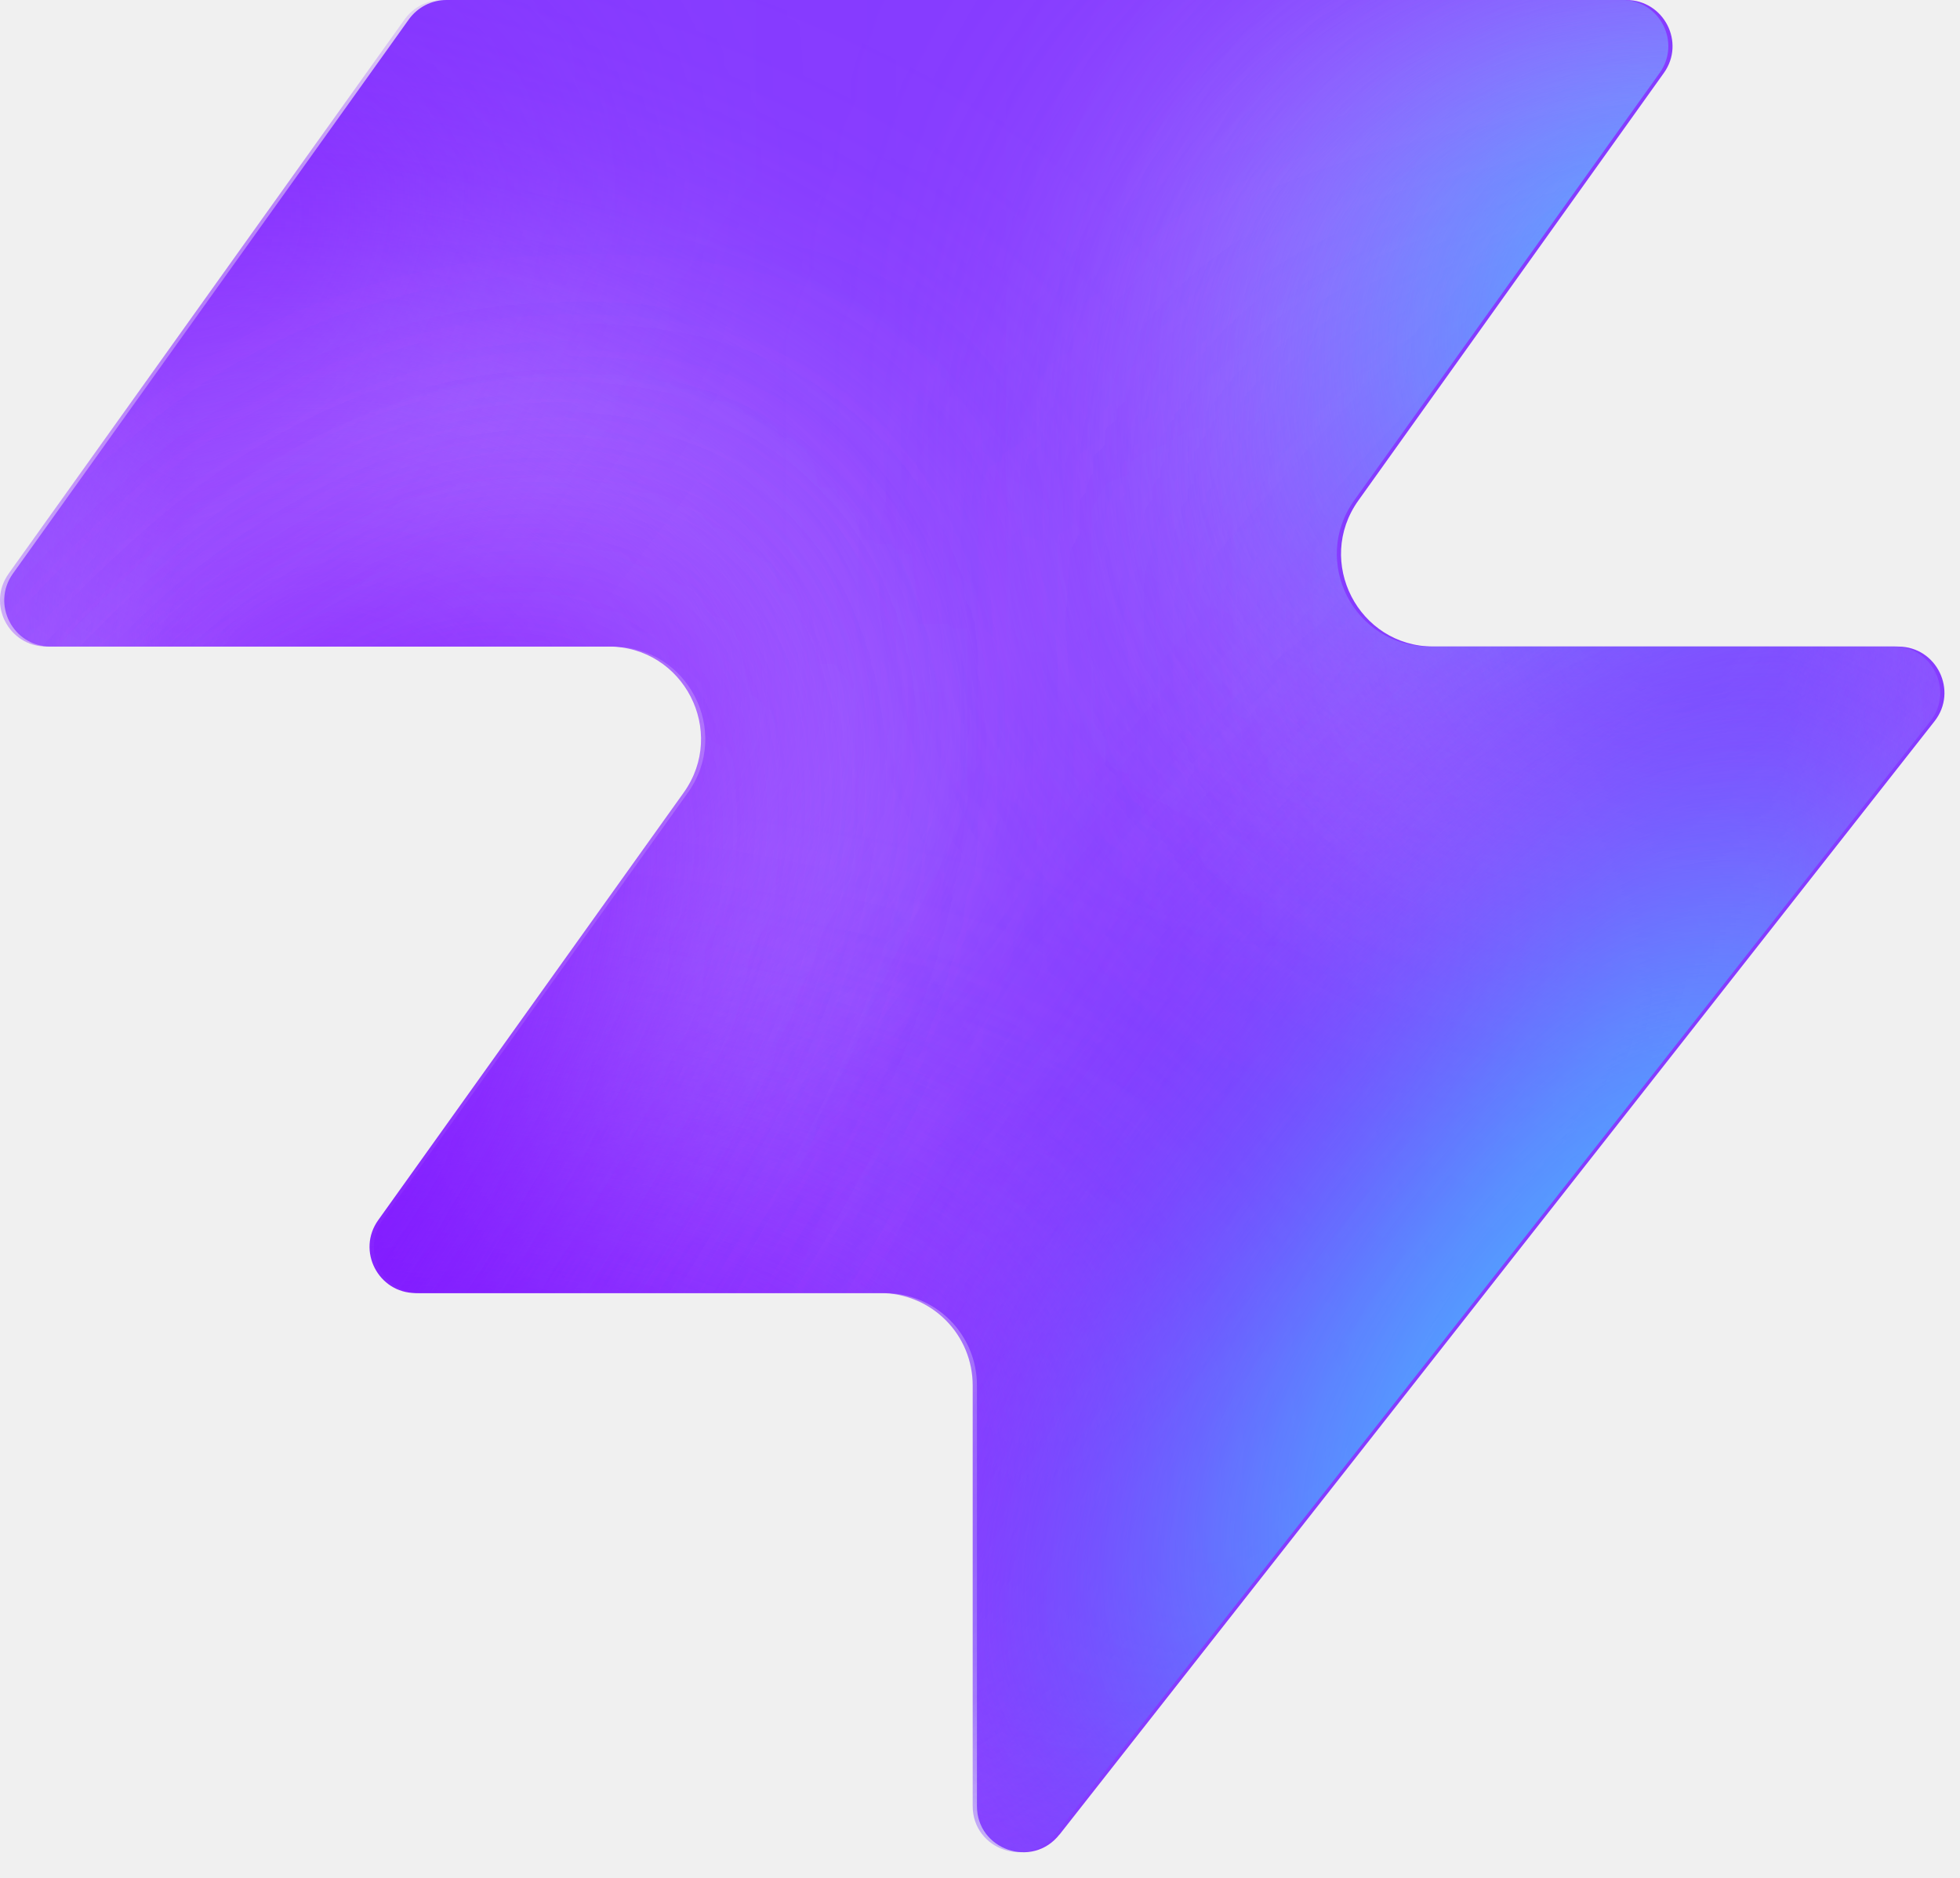
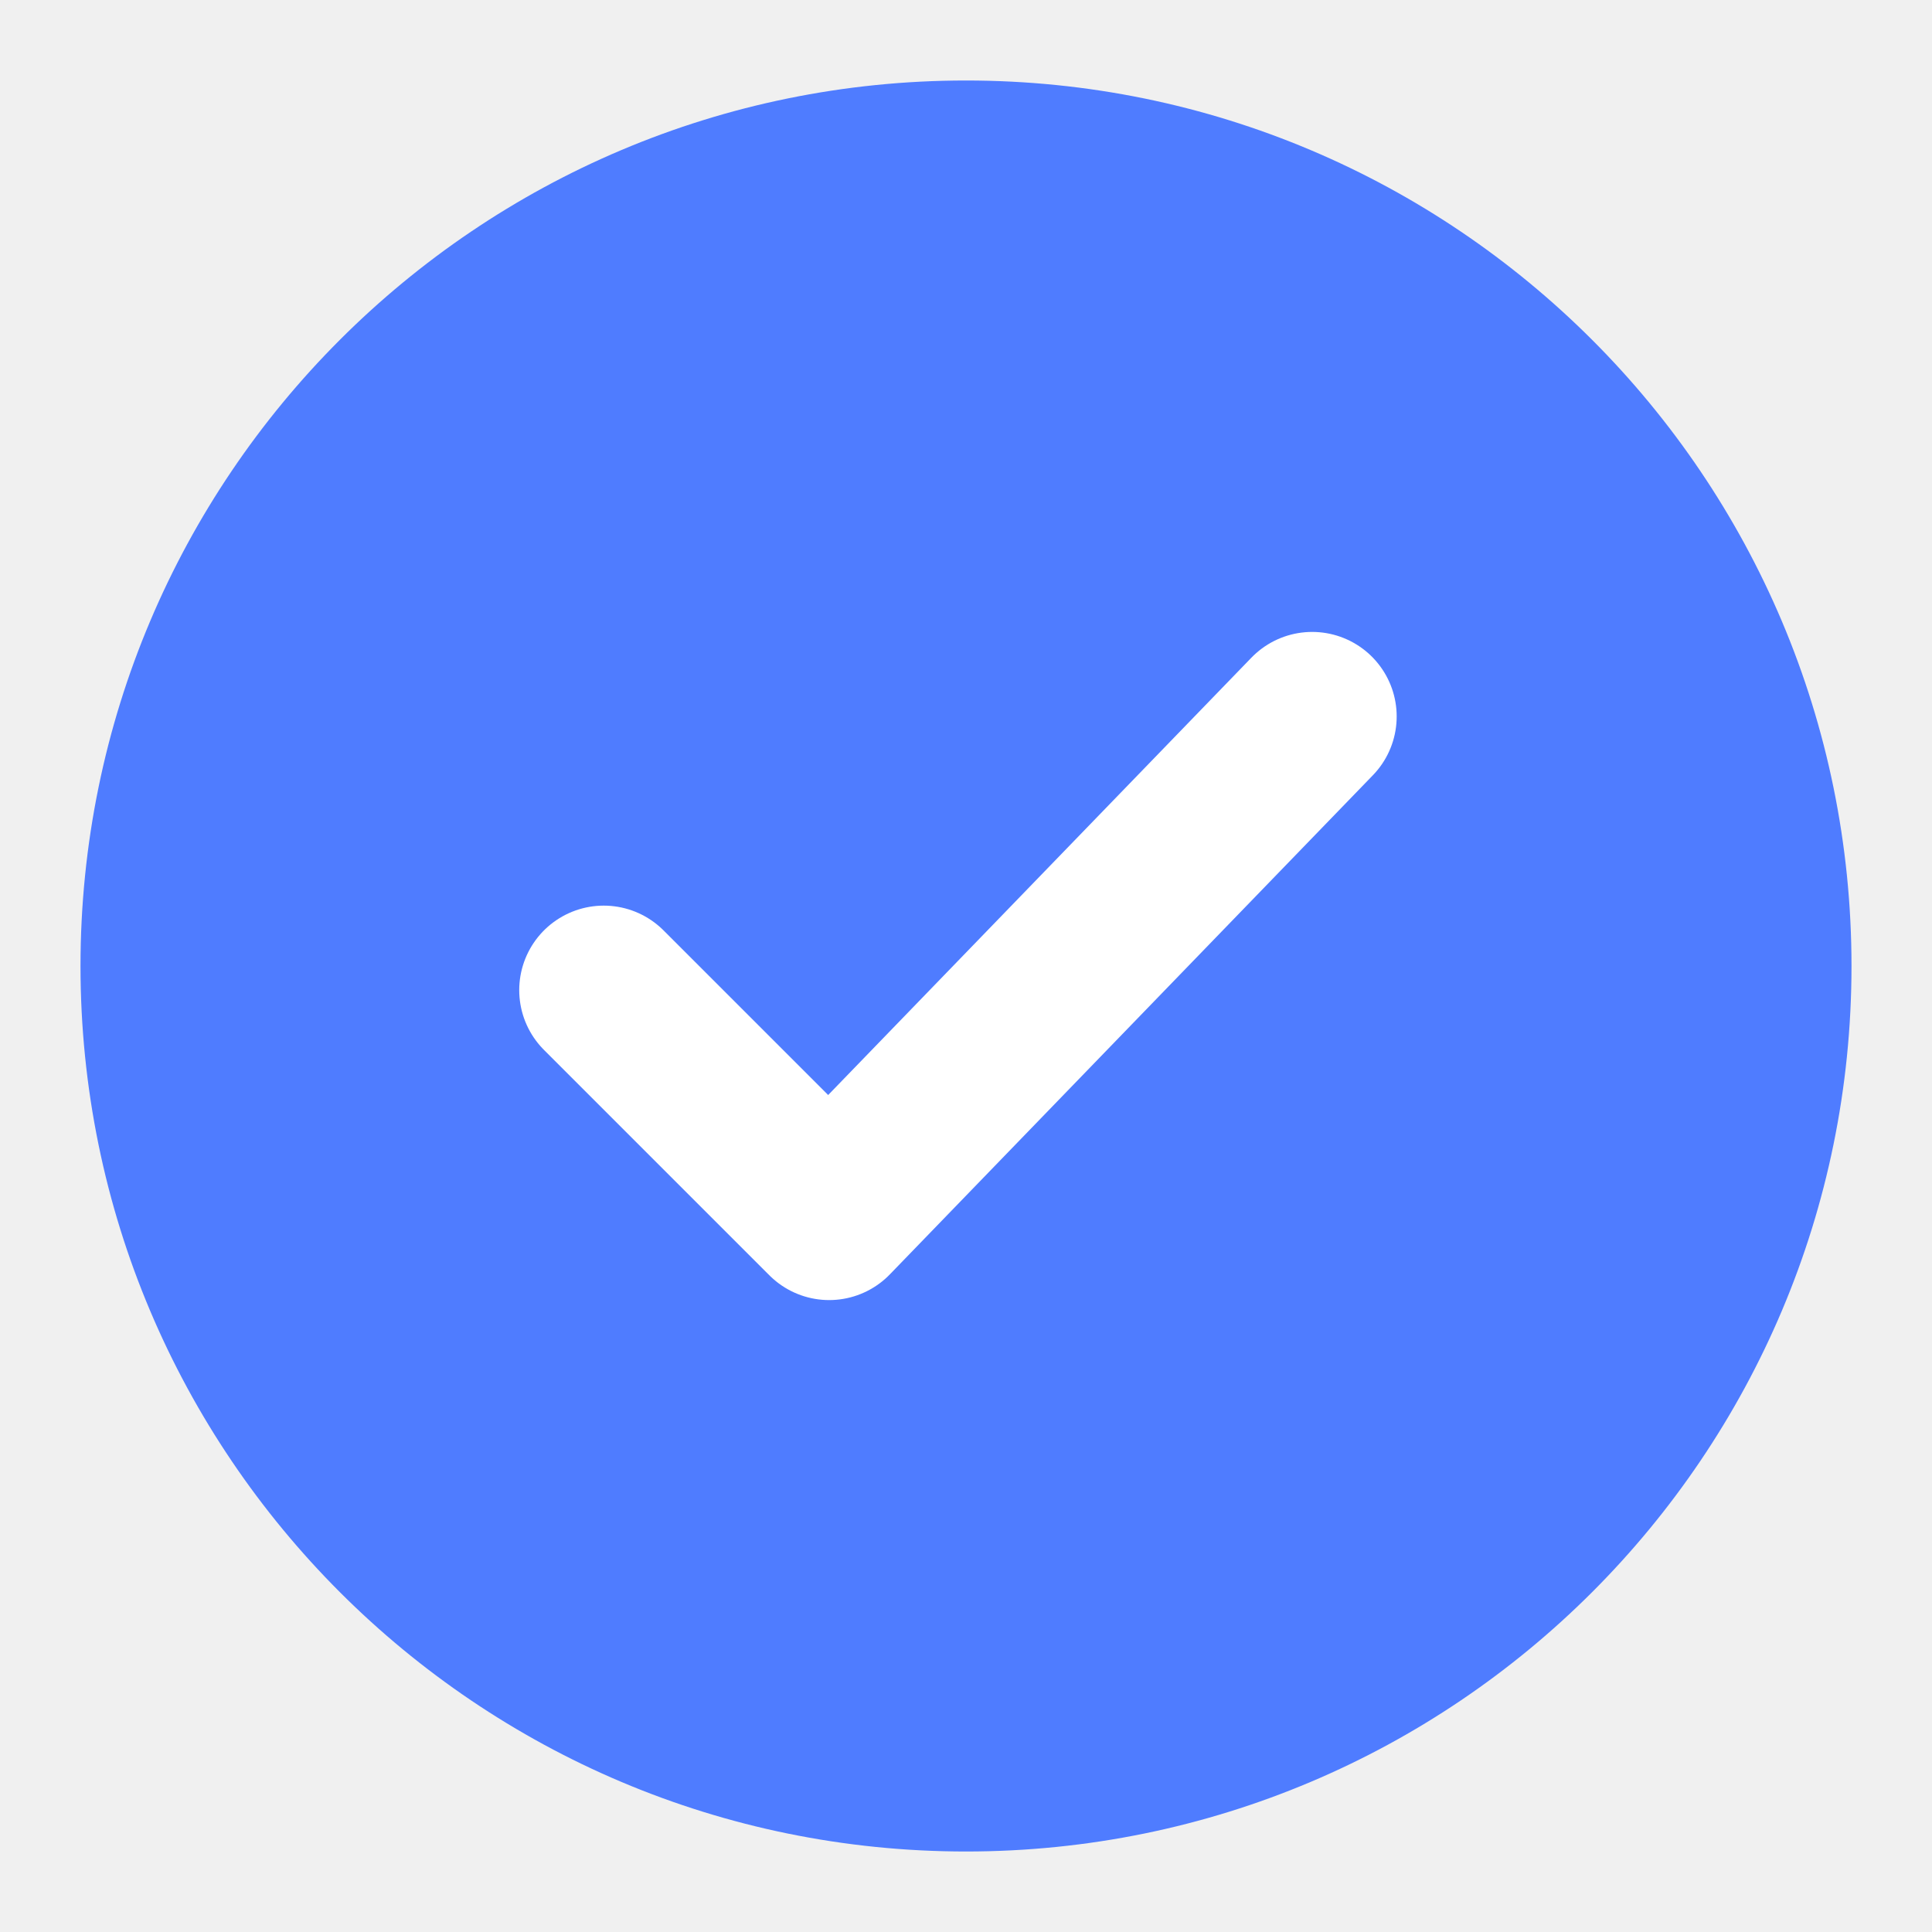
- <svg xmlns="http://www.w3.org/2000/svg" width="48" height="46" fill="none" viewBox="0 0 48 46">
-   <path fill="#863bff" d="M25.946 44.938c-.664.845-2.021.375-2.021-.698V33.937a2.26 2.26 0 0 0-2.262-2.262H10.287c-.92 0-1.456-1.04-.92-1.788l7.48-10.471c1.07-1.497 0-3.578-1.842-3.578H1.237c-.92 0-1.456-1.04-.92-1.788L10.013.474c.214-.297.556-.474.92-.474h28.894c.92 0 1.456 1.04.92 1.788l-7.48 10.471c-1.07 1.498 0 3.579 1.842 3.579h11.377c.943 0 1.473 1.088.89 1.83L25.947 44.94z" style="fill:#863bff;fill:color(display-p3 .525 .23 1);fill-opacity:1" />
-   <mask id="a" width="48" height="46" x="0" y="0" maskUnits="userSpaceOnUse" style="mask-type:alpha">
-     <path fill="#000" d="M25.842 44.938c-.664.844-2.021.375-2.021-.698V33.937a2.26 2.26 0 0 0-2.262-2.262H10.183c-.92 0-1.456-1.04-.92-1.788l7.48-10.471c1.07-1.498 0-3.579-1.842-3.579H1.133c-.92 0-1.456-1.04-.92-1.787L9.91.473c.214-.297.556-.474.92-.474h28.894c.92 0 1.456 1.04.92 1.788l-7.48 10.471c-1.07 1.498 0 3.578 1.842 3.578h11.377c.943 0 1.473 1.088.89 1.832L25.843 44.94z" style="fill:#000;fill-opacity:1" />
-   </mask>
-   <g mask="url(#a)">
-     <g filter="url(#b)">
-       <ellipse cx="5.508" cy="14.704" fill="#ede6ff" rx="5.508" ry="14.704" style="fill:#ede6ff;fill:color(display-p3 .927 .903 1);fill-opacity:1" transform="matrix(.00324 1 1 -.00324 -4.47 31.516)" />
-     </g>
-     <g filter="url(#c)">
-       <ellipse cx="10.399" cy="29.851" fill="#ede6ff" rx="10.399" ry="29.851" style="fill:#ede6ff;fill:color(display-p3 .927 .903 1);fill-opacity:1" transform="matrix(.00324 1 1 -.00324 -39.328 7.883)" />
-     </g>
-     <g filter="url(#d)">
-       <ellipse cx="5.508" cy="30.487" fill="#7e14ff" rx="5.508" ry="30.487" style="fill:#7e14ff;fill:color(display-p3 .492 .077 1);fill-opacity:1" transform="rotate(89.814 -25.913 -14.639)scale(1 -1)" />
-     </g>
-     <g filter="url(#e)">
-       <ellipse cx="5.508" cy="30.599" fill="#7e14ff" rx="5.508" ry="30.599" style="fill:#7e14ff;fill:color(display-p3 .492 .077 1);fill-opacity:1" transform="rotate(89.814 -32.644 -3.334)scale(1 -1)" />
-     </g>
-     <g filter="url(#f)">
-       <ellipse cx="5.508" cy="30.599" fill="#7e14ff" rx="5.508" ry="30.599" style="fill:#7e14ff;fill:color(display-p3 .492 .077 1);fill-opacity:1" transform="matrix(.00324 1 1 -.00324 -34.34 30.47)" />
-     </g>
-     <g filter="url(#g)">
-       <ellipse cx="14.072" cy="22.078" fill="#ede6ff" rx="14.072" ry="22.078" style="fill:#ede6ff;fill:color(display-p3 .927 .903 1);fill-opacity:1" transform="rotate(93.35 24.506 48.493)scale(-1 1)" />
-     </g>
-     <g filter="url(#h)">
-       <ellipse cx="3.47" cy="21.501" fill="#7e14ff" rx="3.47" ry="21.501" style="fill:#7e14ff;fill:color(display-p3 .492 .077 1);fill-opacity:1" transform="rotate(89.009 28.708 47.59)scale(-1 1)" />
-     </g>
-     <g filter="url(#i)">
-       <ellipse cx="3.47" cy="21.501" fill="#7e14ff" rx="3.47" ry="21.501" style="fill:#7e14ff;fill:color(display-p3 .492 .077 1);fill-opacity:1" transform="rotate(89.009 28.708 47.59)scale(-1 1)" />
-     </g>
-     <g filter="url(#j)">
-       <ellipse cx=".387" cy="8.972" fill="#7e14ff" rx="4.407" ry="29.108" style="fill:#7e14ff;fill:color(display-p3 .492 .077 1);fill-opacity:1" transform="rotate(39.51 .387 8.972)" />
-     </g>
-     <g filter="url(#k)">
-       <ellipse cx="47.523" cy="-6.092" fill="#7e14ff" rx="4.407" ry="29.108" style="fill:#7e14ff;fill:color(display-p3 .492 .077 1);fill-opacity:1" transform="rotate(37.892 47.523 -6.092)" />
-     </g>
-     <g filter="url(#l)">
-       <ellipse cx="41.412" cy="6.333" fill="#47bfff" rx="5.971" ry="9.665" style="fill:#47bfff;fill:color(display-p3 .28 .748 1);fill-opacity:1" transform="rotate(37.892 41.412 6.333)" />
-     </g>
-     <g filter="url(#m)">
-       <ellipse cx="-1.879" cy="38.332" fill="#7e14ff" rx="4.407" ry="29.108" style="fill:#7e14ff;fill:color(display-p3 .492 .077 1);fill-opacity:1" transform="rotate(37.892 -1.88 38.332)" />
-     </g>
-     <g filter="url(#n)">
-       <ellipse cx="-1.879" cy="38.332" fill="#7e14ff" rx="4.407" ry="29.108" style="fill:#7e14ff;fill:color(display-p3 .492 .077 1);fill-opacity:1" transform="rotate(37.892 -1.88 38.332)" />
-     </g>
-     <g filter="url(#o)">
-       <ellipse cx="35.651" cy="29.907" fill="#7e14ff" rx="4.407" ry="29.108" style="fill:#7e14ff;fill:color(display-p3 .492 .077 1);fill-opacity:1" transform="rotate(37.892 35.651 29.907)" />
-     </g>
-     <g filter="url(#p)">
-       <ellipse cx="38.418" cy="32.4" fill="#47bfff" rx="5.971" ry="15.297" style="fill:#47bfff;fill:color(display-p3 .28 .748 1);fill-opacity:1" transform="rotate(37.892 38.418 32.4)" />
-     </g>
-   </g>
-   <defs>
-     <filter id="b" width="60.045" height="41.654" x="-19.77" y="16.149" color-interpolation-filters="sRGB" filterUnits="userSpaceOnUse">
-       <feFlood flood-opacity="0" result="BackgroundImageFix" />
-       <feBlend in="SourceGraphic" in2="BackgroundImageFix" result="shape" />
-       <feGaussianBlur result="effect1_foregroundBlur_2002_17158" stdDeviation="7.659" />
-     </filter>
-     <filter id="c" width="90.34" height="51.437" x="-54.613" y="-7.533" color-interpolation-filters="sRGB" filterUnits="userSpaceOnUse">
-       <feFlood flood-opacity="0" result="BackgroundImageFix" />
-       <feBlend in="SourceGraphic" in2="BackgroundImageFix" result="shape" />
-       <feGaussianBlur result="effect1_foregroundBlur_2002_17158" stdDeviation="7.659" />
-     </filter>
-     <filter id="d" width="79.355" height="29.4" x="-49.64" y="2.03" color-interpolation-filters="sRGB" filterUnits="userSpaceOnUse">
-       <feFlood flood-opacity="0" result="BackgroundImageFix" />
-       <feBlend in="SourceGraphic" in2="BackgroundImageFix" result="shape" />
-       <feGaussianBlur result="effect1_foregroundBlur_2002_17158" stdDeviation="4.596" />
-     </filter>
-     <filter id="e" width="79.579" height="29.4" x="-45.045" y="20.029" color-interpolation-filters="sRGB" filterUnits="userSpaceOnUse">
-       <feFlood flood-opacity="0" result="BackgroundImageFix" />
-       <feBlend in="SourceGraphic" in2="BackgroundImageFix" result="shape" />
-       <feGaussianBlur result="effect1_foregroundBlur_2002_17158" stdDeviation="4.596" />
-     </filter>
-     <filter id="f" width="79.579" height="29.4" x="-43.513" y="21.178" color-interpolation-filters="sRGB" filterUnits="userSpaceOnUse">
-       <feFlood flood-opacity="0" result="BackgroundImageFix" />
-       <feBlend in="SourceGraphic" in2="BackgroundImageFix" result="shape" />
-       <feGaussianBlur result="effect1_foregroundBlur_2002_17158" stdDeviation="4.596" />
-     </filter>
-     <filter id="g" width="74.749" height="58.852" x="15.756" y="-17.901" color-interpolation-filters="sRGB" filterUnits="userSpaceOnUse">
-       <feFlood flood-opacity="0" result="BackgroundImageFix" />
-       <feBlend in="SourceGraphic" in2="BackgroundImageFix" result="shape" />
-       <feGaussianBlur result="effect1_foregroundBlur_2002_17158" stdDeviation="7.659" />
-     </filter>
-     <filter id="h" width="61.377" height="25.362" x="23.548" y="2.284" color-interpolation-filters="sRGB" filterUnits="userSpaceOnUse">
-       <feFlood flood-opacity="0" result="BackgroundImageFix" />
-       <feBlend in="SourceGraphic" in2="BackgroundImageFix" result="shape" />
-       <feGaussianBlur result="effect1_foregroundBlur_2002_17158" stdDeviation="4.596" />
-     </filter>
-     <filter id="i" width="61.377" height="25.362" x="23.548" y="2.284" color-interpolation-filters="sRGB" filterUnits="userSpaceOnUse">
-       <feFlood flood-opacity="0" result="BackgroundImageFix" />
-       <feBlend in="SourceGraphic" in2="BackgroundImageFix" result="shape" />
-       <feGaussianBlur result="effect1_foregroundBlur_2002_17158" stdDeviation="4.596" />
-     </filter>
-     <filter id="j" width="56.045" height="63.649" x="-27.636" y="-22.853" color-interpolation-filters="sRGB" filterUnits="userSpaceOnUse">
-       <feFlood flood-opacity="0" result="BackgroundImageFix" />
-       <feBlend in="SourceGraphic" in2="BackgroundImageFix" result="shape" />
-       <feGaussianBlur result="effect1_foregroundBlur_2002_17158" stdDeviation="4.596" />
-     </filter>
-     <filter id="k" width="54.814" height="64.646" x="20.116" y="-38.415" color-interpolation-filters="sRGB" filterUnits="userSpaceOnUse">
-       <feFlood flood-opacity="0" result="BackgroundImageFix" />
-       <feBlend in="SourceGraphic" in2="BackgroundImageFix" result="shape" />
-       <feGaussianBlur result="effect1_foregroundBlur_2002_17158" stdDeviation="4.596" />
-     </filter>
-     <filter id="l" width="33.541" height="35.313" x="24.641" y="-11.323" color-interpolation-filters="sRGB" filterUnits="userSpaceOnUse">
-       <feFlood flood-opacity="0" result="BackgroundImageFix" />
-       <feBlend in="SourceGraphic" in2="BackgroundImageFix" result="shape" />
-       <feGaussianBlur result="effect1_foregroundBlur_2002_17158" stdDeviation="4.596" />
-     </filter>
-     <filter id="m" width="54.814" height="64.646" x="-29.286" y="6.009" color-interpolation-filters="sRGB" filterUnits="userSpaceOnUse">
-       <feFlood flood-opacity="0" result="BackgroundImageFix" />
-       <feBlend in="SourceGraphic" in2="BackgroundImageFix" result="shape" />
-       <feGaussianBlur result="effect1_foregroundBlur_2002_17158" stdDeviation="4.596" />
-     </filter>
-     <filter id="n" width="54.814" height="64.646" x="-29.286" y="6.009" color-interpolation-filters="sRGB" filterUnits="userSpaceOnUse">
-       <feFlood flood-opacity="0" result="BackgroundImageFix" />
-       <feBlend in="SourceGraphic" in2="BackgroundImageFix" result="shape" />
-       <feGaussianBlur result="effect1_foregroundBlur_2002_17158" stdDeviation="4.596" />
-     </filter>
-     <filter id="o" width="54.814" height="64.646" x="8.244" y="-2.416" color-interpolation-filters="sRGB" filterUnits="userSpaceOnUse">
-       <feFlood flood-opacity="0" result="BackgroundImageFix" />
-       <feBlend in="SourceGraphic" in2="BackgroundImageFix" result="shape" />
-       <feGaussianBlur result="effect1_foregroundBlur_2002_17158" stdDeviation="4.596" />
-     </filter>
-     <filter id="p" width="39.409" height="43.623" x="18.713" y="10.588" color-interpolation-filters="sRGB" filterUnits="userSpaceOnUse">
-       <feFlood flood-opacity="0" result="BackgroundImageFix" />
-       <feBlend in="SourceGraphic" in2="BackgroundImageFix" result="shape" />
-       <feGaussianBlur result="effect1_foregroundBlur_2002_17158" stdDeviation="4.596" />
-     </filter>
-   </defs>
+ <svg xmlns="http://www.w3.org/2000/svg" width="24" height="24" viewBox="0 0 24 24" fill="none">
+   <circle cx="12" cy="12" r="11" fill="#4f7cff" />
+   <path d="M7.5 12.3l2.8 2.8 6-6.2" stroke="#ffffff" stroke-width="2.1" stroke-linecap="round" stroke-linejoin="round" fill="none" />
</svg>
